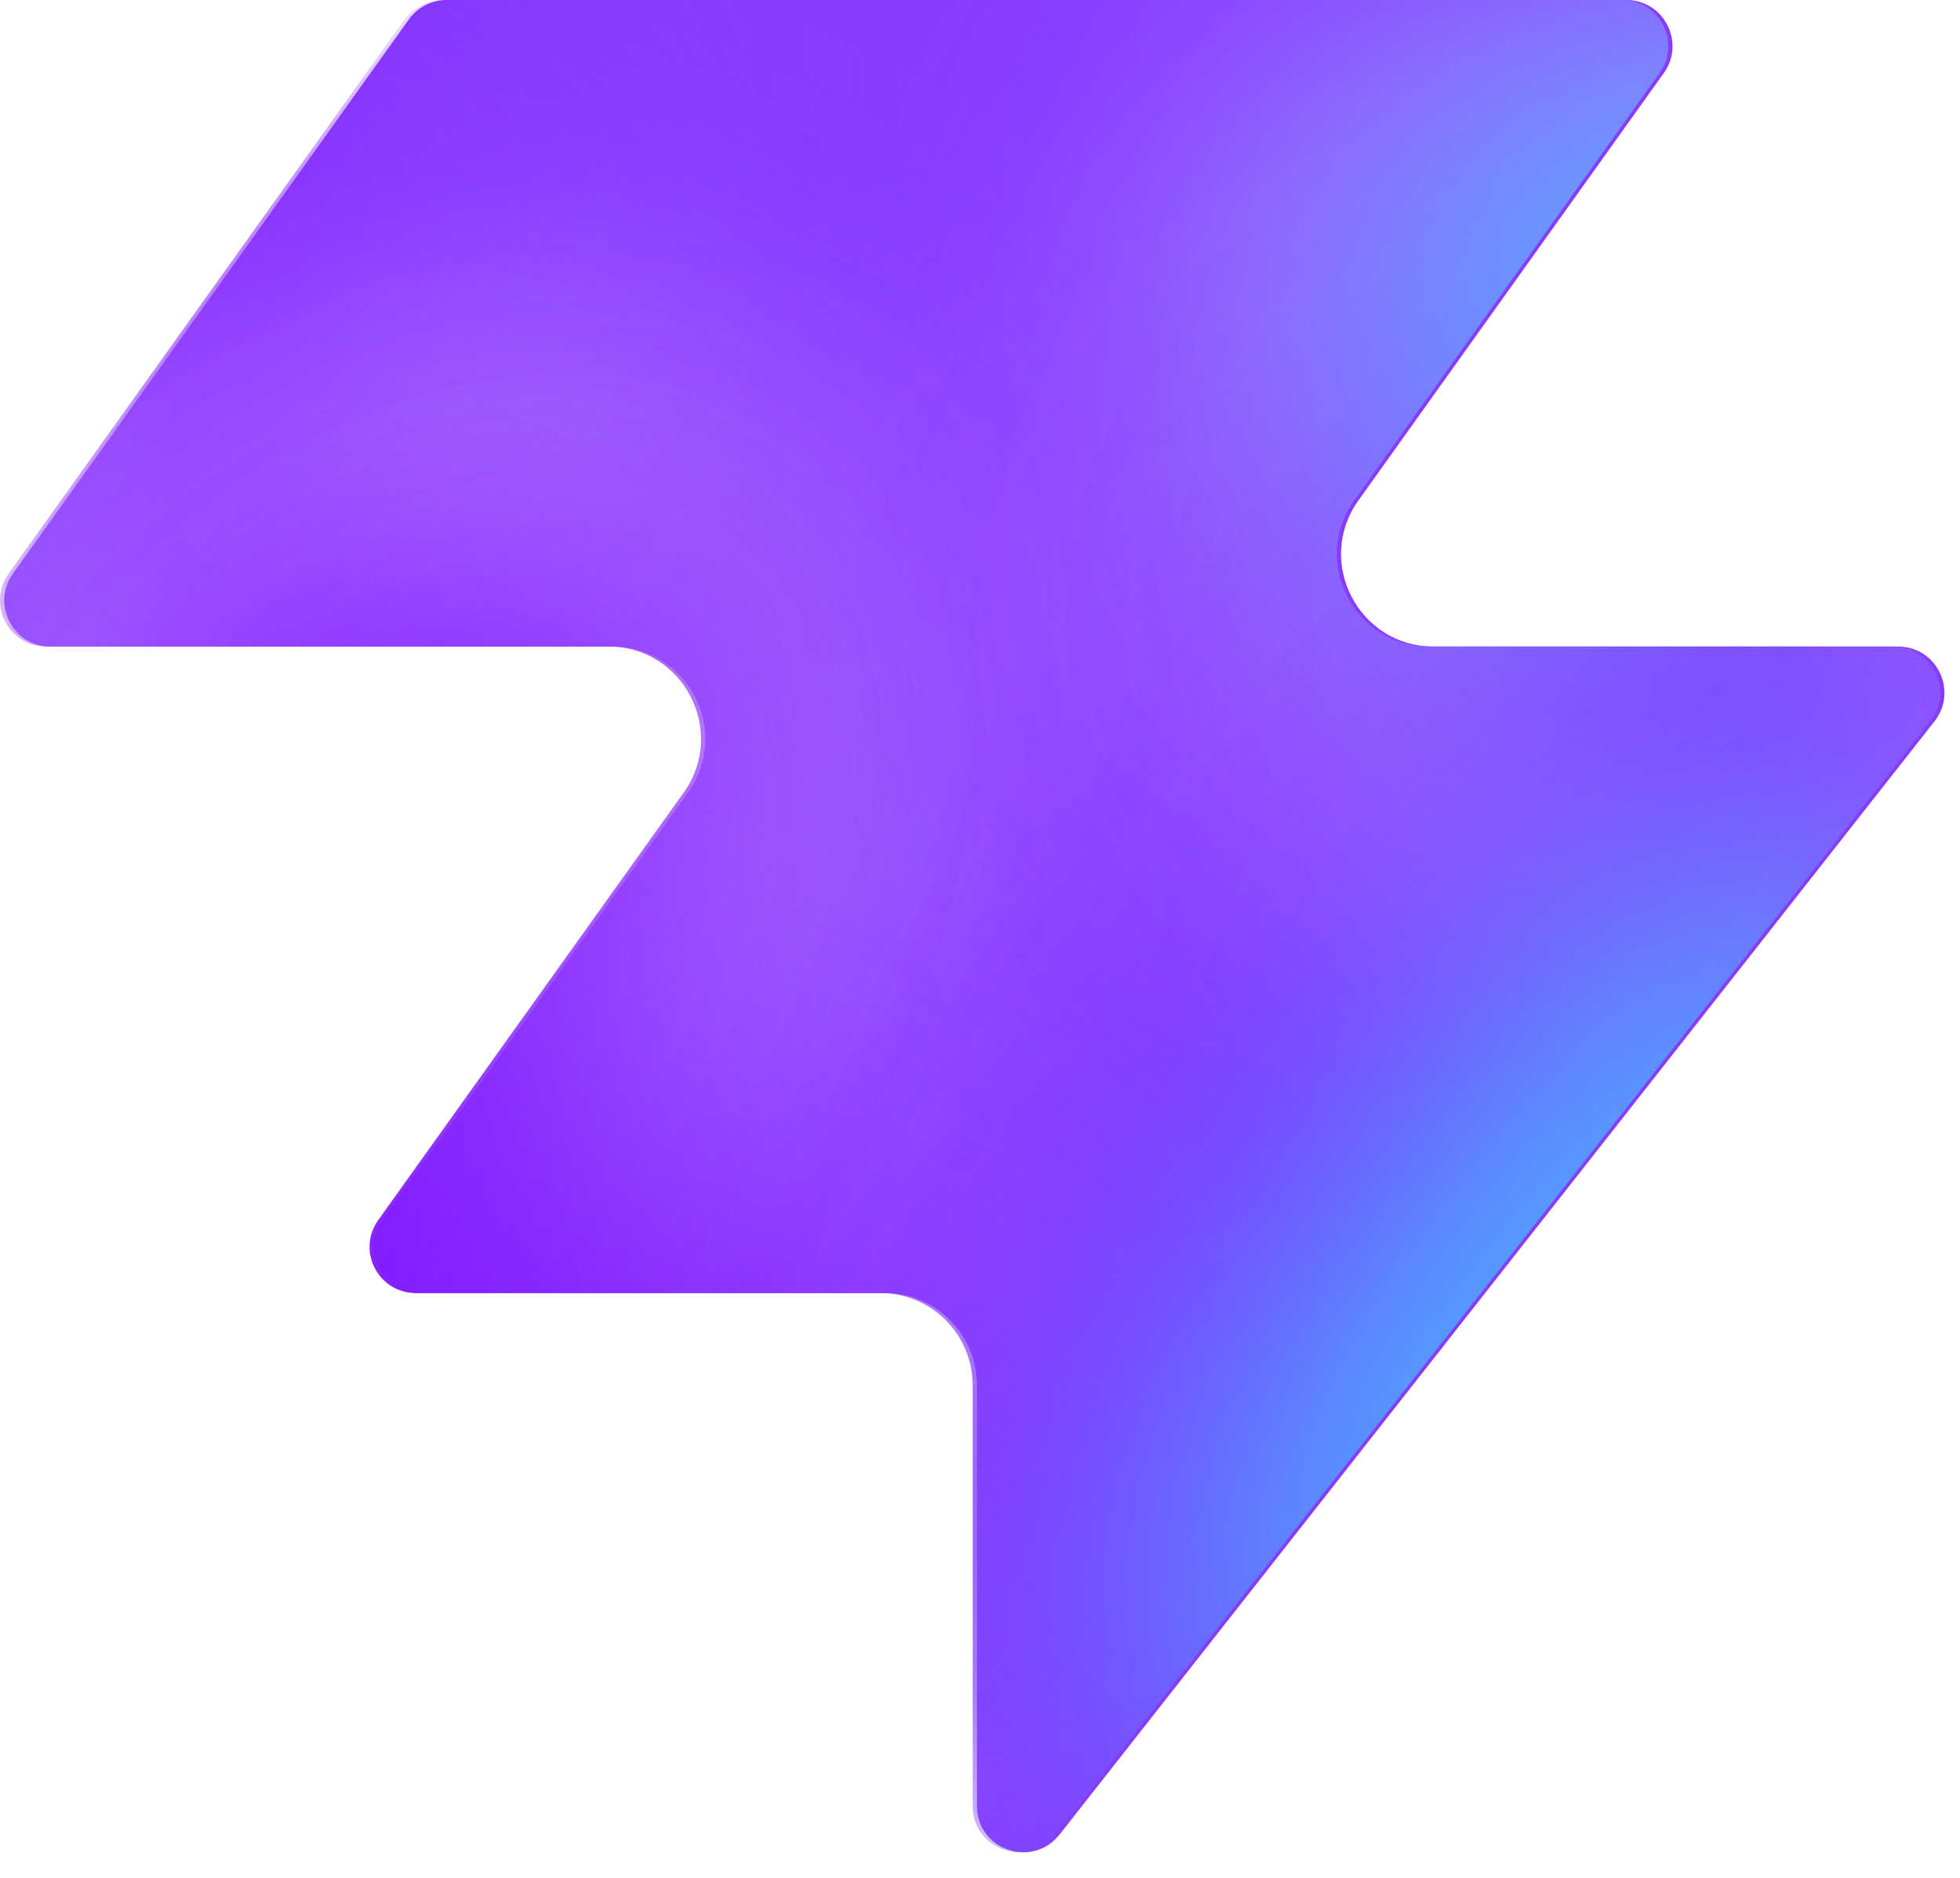
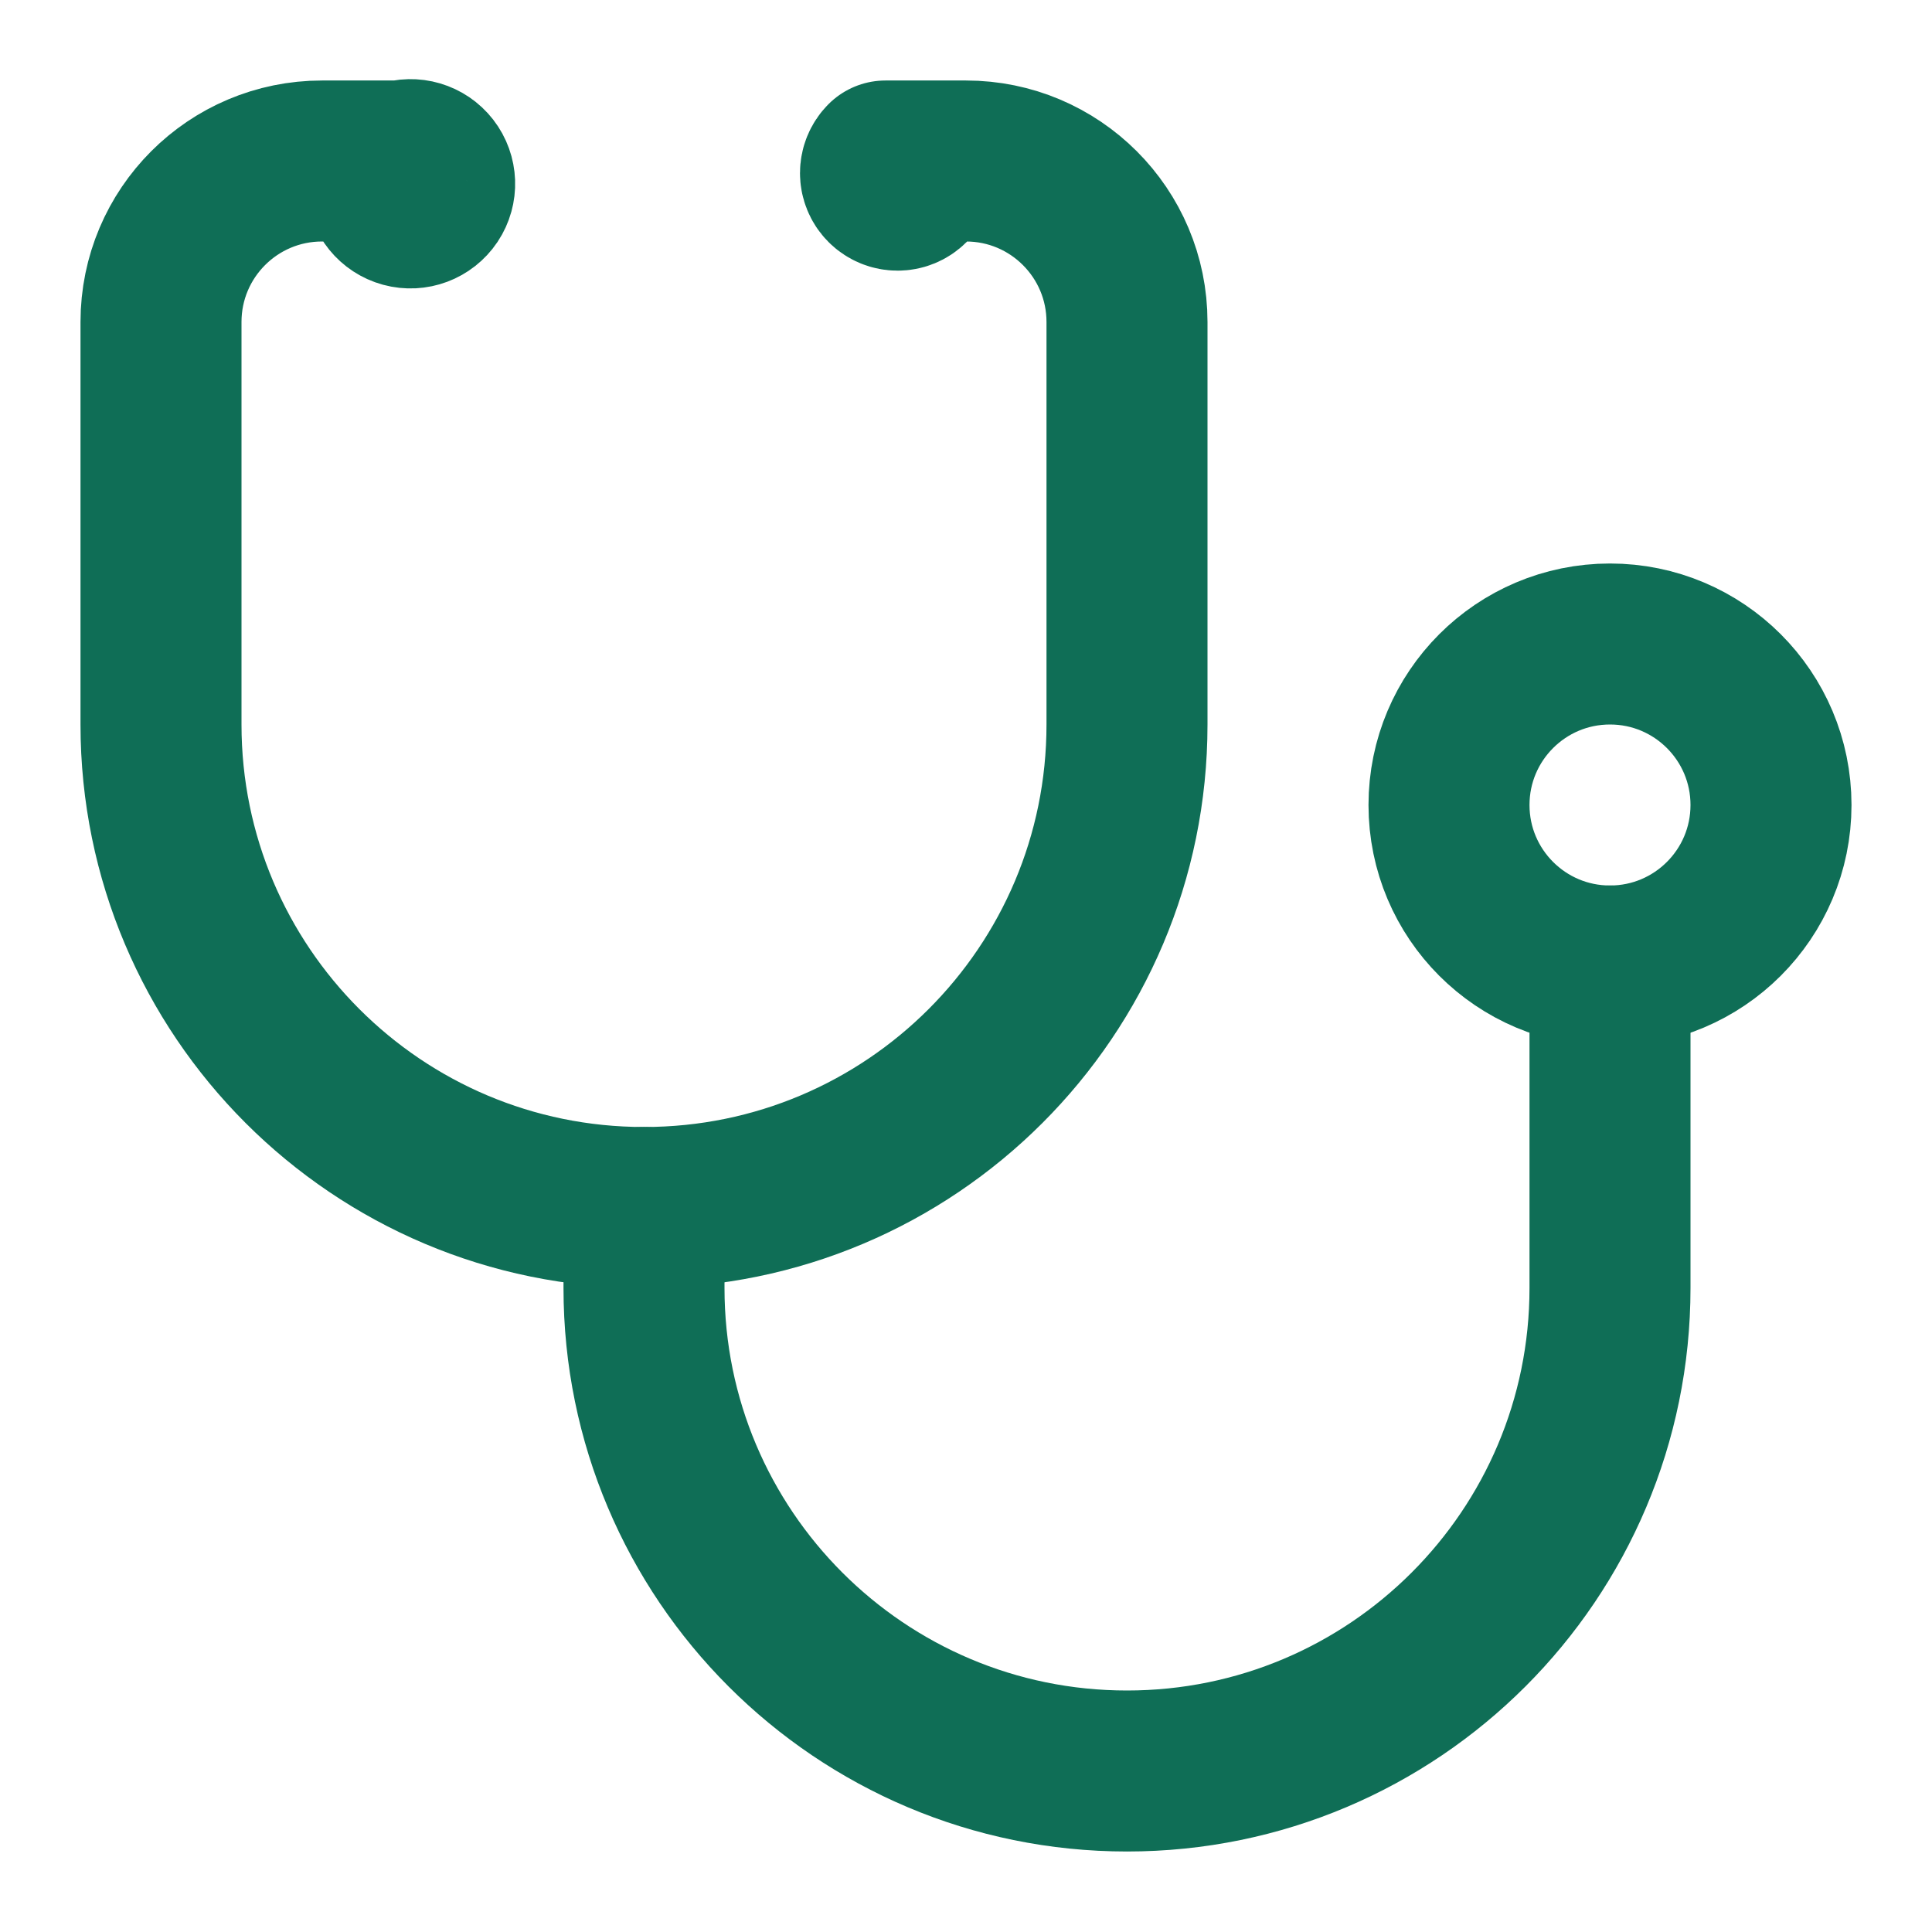
- <svg xmlns="http://www.w3.org/2000/svg" width="48" height="46" fill="none" viewBox="0 0 48 46">
-   <path fill="#863bff" d="M25.946 44.938c-.664.845-2.021.375-2.021-.698V33.937a2.26 2.26 0 0 0-2.262-2.262H10.287c-.92 0-1.456-1.04-.92-1.788l7.48-10.471c1.07-1.497 0-3.578-1.842-3.578H1.237c-.92 0-1.456-1.04-.92-1.788L10.013.474c.214-.297.556-.474.92-.474h28.894c.92 0 1.456 1.04.92 1.788l-7.48 10.471c-1.07 1.498 0 3.579 1.842 3.579h11.377c.943 0 1.473 1.088.89 1.83L25.947 44.94z" style="fill:#863bff;fill:color(display-p3 .525 .23 1);fill-opacity:1" />
-   <mask id="a" width="48" height="46" x="0" y="0" maskUnits="userSpaceOnUse" style="mask-type:alpha">
-     <path fill="#000" d="M25.842 44.938c-.664.844-2.021.375-2.021-.698V33.937a2.26 2.26 0 0 0-2.262-2.262H10.183c-.92 0-1.456-1.04-.92-1.788l7.48-10.471c1.07-1.498 0-3.579-1.842-3.579H1.133c-.92 0-1.456-1.04-.92-1.787L9.91.473c.214-.297.556-.474.92-.474h28.894c.92 0 1.456 1.04.92 1.788l-7.48 10.471c-1.07 1.498 0 3.578 1.842 3.578h11.377c.943 0 1.473 1.088.89 1.832L25.843 44.94z" style="fill:#000;fill-opacity:1" />
-   </mask>
-   <g mask="url(#a)">
-     <g filter="url(#b)">
-       <ellipse cx="5.508" cy="14.704" fill="#ede6ff" rx="5.508" ry="14.704" style="fill:#ede6ff;fill:color(display-p3 .927 .903 1);fill-opacity:1" transform="matrix(.00324 1 1 -.00324 -4.47 31.516)" />
-     </g>
-     <g filter="url(#c)">
-       <ellipse cx="10.399" cy="29.851" fill="#ede6ff" rx="10.399" ry="29.851" style="fill:#ede6ff;fill:color(display-p3 .927 .903 1);fill-opacity:1" transform="matrix(.00324 1 1 -.00324 -39.328 7.883)" />
-     </g>
-     <g filter="url(#d)">
-       <ellipse cx="5.508" cy="30.487" fill="#7e14ff" rx="5.508" ry="30.487" style="fill:#7e14ff;fill:color(display-p3 .492 .077 1);fill-opacity:1" transform="rotate(89.814 -25.913 -14.639)scale(1 -1)" />
-     </g>
-     <g filter="url(#e)">
-       <ellipse cx="5.508" cy="30.599" fill="#7e14ff" rx="5.508" ry="30.599" style="fill:#7e14ff;fill:color(display-p3 .492 .077 1);fill-opacity:1" transform="rotate(89.814 -32.644 -3.334)scale(1 -1)" />
-     </g>
-     <g filter="url(#f)">
-       <ellipse cx="5.508" cy="30.599" fill="#7e14ff" rx="5.508" ry="30.599" style="fill:#7e14ff;fill:color(display-p3 .492 .077 1);fill-opacity:1" transform="matrix(.00324 1 1 -.00324 -34.34 30.47)" />
-     </g>
-     <g filter="url(#g)">
-       <ellipse cx="14.072" cy="22.078" fill="#ede6ff" rx="14.072" ry="22.078" style="fill:#ede6ff;fill:color(display-p3 .927 .903 1);fill-opacity:1" transform="rotate(93.35 24.506 48.493)scale(-1 1)" />
-     </g>
-     <g filter="url(#h)">
-       <ellipse cx="3.47" cy="21.501" fill="#7e14ff" rx="3.47" ry="21.501" style="fill:#7e14ff;fill:color(display-p3 .492 .077 1);fill-opacity:1" transform="rotate(89.009 28.708 47.59)scale(-1 1)" />
-     </g>
-     <g filter="url(#i)">
-       <ellipse cx="3.47" cy="21.501" fill="#7e14ff" rx="3.47" ry="21.501" style="fill:#7e14ff;fill:color(display-p3 .492 .077 1);fill-opacity:1" transform="rotate(89.009 28.708 47.59)scale(-1 1)" />
-     </g>
-     <g filter="url(#j)">
-       <ellipse cx=".387" cy="8.972" fill="#7e14ff" rx="4.407" ry="29.108" style="fill:#7e14ff;fill:color(display-p3 .492 .077 1);fill-opacity:1" transform="rotate(39.51 .387 8.972)" />
-     </g>
-     <g filter="url(#k)">
-       <ellipse cx="47.523" cy="-6.092" fill="#7e14ff" rx="4.407" ry="29.108" style="fill:#7e14ff;fill:color(display-p3 .492 .077 1);fill-opacity:1" transform="rotate(37.892 47.523 -6.092)" />
-     </g>
-     <g filter="url(#l)">
-       <ellipse cx="41.412" cy="6.333" fill="#47bfff" rx="5.971" ry="9.665" style="fill:#47bfff;fill:color(display-p3 .28 .748 1);fill-opacity:1" transform="rotate(37.892 41.412 6.333)" />
-     </g>
-     <g filter="url(#m)">
-       <ellipse cx="-1.879" cy="38.332" fill="#7e14ff" rx="4.407" ry="29.108" style="fill:#7e14ff;fill:color(display-p3 .492 .077 1);fill-opacity:1" transform="rotate(37.892 -1.88 38.332)" />
-     </g>
-     <g filter="url(#n)">
-       <ellipse cx="-1.879" cy="38.332" fill="#7e14ff" rx="4.407" ry="29.108" style="fill:#7e14ff;fill:color(display-p3 .492 .077 1);fill-opacity:1" transform="rotate(37.892 -1.88 38.332)" />
-     </g>
-     <g filter="url(#o)">
-       <ellipse cx="35.651" cy="29.907" fill="#7e14ff" rx="4.407" ry="29.108" style="fill:#7e14ff;fill:color(display-p3 .492 .077 1);fill-opacity:1" transform="rotate(37.892 35.651 29.907)" />
-     </g>
-     <g filter="url(#p)">
-       <ellipse cx="38.418" cy="32.4" fill="#47bfff" rx="5.971" ry="15.297" style="fill:#47bfff;fill:color(display-p3 .28 .748 1);fill-opacity:1" transform="rotate(37.892 38.418 32.4)" />
-     </g>
-   </g>
-   <defs>
-     <filter id="b" width="60.045" height="41.654" x="-19.77" y="16.149" color-interpolation-filters="sRGB" filterUnits="userSpaceOnUse">
-       <feFlood flood-opacity="0" result="BackgroundImageFix" />
-       <feBlend in="SourceGraphic" in2="BackgroundImageFix" result="shape" />
-       <feGaussianBlur result="effect1_foregroundBlur_2002_17158" stdDeviation="7.659" />
-     </filter>
-     <filter id="c" width="90.34" height="51.437" x="-54.613" y="-7.533" color-interpolation-filters="sRGB" filterUnits="userSpaceOnUse">
-       <feFlood flood-opacity="0" result="BackgroundImageFix" />
-       <feBlend in="SourceGraphic" in2="BackgroundImageFix" result="shape" />
-       <feGaussianBlur result="effect1_foregroundBlur_2002_17158" stdDeviation="7.659" />
-     </filter>
-     <filter id="d" width="79.355" height="29.4" x="-49.64" y="2.03" color-interpolation-filters="sRGB" filterUnits="userSpaceOnUse">
-       <feFlood flood-opacity="0" result="BackgroundImageFix" />
-       <feBlend in="SourceGraphic" in2="BackgroundImageFix" result="shape" />
-       <feGaussianBlur result="effect1_foregroundBlur_2002_17158" stdDeviation="4.596" />
-     </filter>
-     <filter id="e" width="79.579" height="29.4" x="-45.045" y="20.029" color-interpolation-filters="sRGB" filterUnits="userSpaceOnUse">
-       <feFlood flood-opacity="0" result="BackgroundImageFix" />
-       <feBlend in="SourceGraphic" in2="BackgroundImageFix" result="shape" />
-       <feGaussianBlur result="effect1_foregroundBlur_2002_17158" stdDeviation="4.596" />
-     </filter>
-     <filter id="f" width="79.579" height="29.4" x="-43.513" y="21.178" color-interpolation-filters="sRGB" filterUnits="userSpaceOnUse">
-       <feFlood flood-opacity="0" result="BackgroundImageFix" />
-       <feBlend in="SourceGraphic" in2="BackgroundImageFix" result="shape" />
-       <feGaussianBlur result="effect1_foregroundBlur_2002_17158" stdDeviation="4.596" />
-     </filter>
-     <filter id="g" width="74.749" height="58.852" x="15.756" y="-17.901" color-interpolation-filters="sRGB" filterUnits="userSpaceOnUse">
-       <feFlood flood-opacity="0" result="BackgroundImageFix" />
-       <feBlend in="SourceGraphic" in2="BackgroundImageFix" result="shape" />
-       <feGaussianBlur result="effect1_foregroundBlur_2002_17158" stdDeviation="7.659" />
-     </filter>
-     <filter id="h" width="61.377" height="25.362" x="23.548" y="2.284" color-interpolation-filters="sRGB" filterUnits="userSpaceOnUse">
-       <feFlood flood-opacity="0" result="BackgroundImageFix" />
-       <feBlend in="SourceGraphic" in2="BackgroundImageFix" result="shape" />
-       <feGaussianBlur result="effect1_foregroundBlur_2002_17158" stdDeviation="4.596" />
-     </filter>
-     <filter id="i" width="61.377" height="25.362" x="23.548" y="2.284" color-interpolation-filters="sRGB" filterUnits="userSpaceOnUse">
-       <feFlood flood-opacity="0" result="BackgroundImageFix" />
-       <feBlend in="SourceGraphic" in2="BackgroundImageFix" result="shape" />
-       <feGaussianBlur result="effect1_foregroundBlur_2002_17158" stdDeviation="4.596" />
-     </filter>
-     <filter id="j" width="56.045" height="63.649" x="-27.636" y="-22.853" color-interpolation-filters="sRGB" filterUnits="userSpaceOnUse">
-       <feFlood flood-opacity="0" result="BackgroundImageFix" />
-       <feBlend in="SourceGraphic" in2="BackgroundImageFix" result="shape" />
-       <feGaussianBlur result="effect1_foregroundBlur_2002_17158" stdDeviation="4.596" />
-     </filter>
-     <filter id="k" width="54.814" height="64.646" x="20.116" y="-38.415" color-interpolation-filters="sRGB" filterUnits="userSpaceOnUse">
-       <feFlood flood-opacity="0" result="BackgroundImageFix" />
-       <feBlend in="SourceGraphic" in2="BackgroundImageFix" result="shape" />
-       <feGaussianBlur result="effect1_foregroundBlur_2002_17158" stdDeviation="4.596" />
-     </filter>
-     <filter id="l" width="33.541" height="35.313" x="24.641" y="-11.323" color-interpolation-filters="sRGB" filterUnits="userSpaceOnUse">
-       <feFlood flood-opacity="0" result="BackgroundImageFix" />
-       <feBlend in="SourceGraphic" in2="BackgroundImageFix" result="shape" />
-       <feGaussianBlur result="effect1_foregroundBlur_2002_17158" stdDeviation="4.596" />
-     </filter>
-     <filter id="m" width="54.814" height="64.646" x="-29.286" y="6.009" color-interpolation-filters="sRGB" filterUnits="userSpaceOnUse">
-       <feFlood flood-opacity="0" result="BackgroundImageFix" />
-       <feBlend in="SourceGraphic" in2="BackgroundImageFix" result="shape" />
-       <feGaussianBlur result="effect1_foregroundBlur_2002_17158" stdDeviation="4.596" />
-     </filter>
-     <filter id="n" width="54.814" height="64.646" x="-29.286" y="6.009" color-interpolation-filters="sRGB" filterUnits="userSpaceOnUse">
-       <feFlood flood-opacity="0" result="BackgroundImageFix" />
-       <feBlend in="SourceGraphic" in2="BackgroundImageFix" result="shape" />
-       <feGaussianBlur result="effect1_foregroundBlur_2002_17158" stdDeviation="4.596" />
-     </filter>
-     <filter id="o" width="54.814" height="64.646" x="8.244" y="-2.416" color-interpolation-filters="sRGB" filterUnits="userSpaceOnUse">
-       <feFlood flood-opacity="0" result="BackgroundImageFix" />
-       <feBlend in="SourceGraphic" in2="BackgroundImageFix" result="shape" />
-       <feGaussianBlur result="effect1_foregroundBlur_2002_17158" stdDeviation="4.596" />
-     </filter>
-     <filter id="p" width="39.409" height="43.623" x="18.713" y="10.588" color-interpolation-filters="sRGB" filterUnits="userSpaceOnUse">
-       <feFlood flood-opacity="0" result="BackgroundImageFix" />
-       <feBlend in="SourceGraphic" in2="BackgroundImageFix" result="shape" />
-       <feGaussianBlur result="effect1_foregroundBlur_2002_17158" stdDeviation="4.596" />
-     </filter>
-   </defs>
+ <svg xmlns="http://www.w3.org/2000/svg" viewBox="0 0 24 24" fill="none" stroke="#0F6E56" stroke-width="2" stroke-linecap="round" stroke-linejoin="round">
+   <path d="M4.8 2.3A.3.3 0 1 0 5 2H4a2 2 0 0 0-2 2v5a6 6 0 0 0 6 6v0a6 6 0 0 0 6-6V4a2 2 0 0 0-2-2h-1a.2.2 0 1 0 .3.3" />
+   <path d="M8 15v1a6 6 0 0 0 6 6v0a6 6 0 0 0 6-6v-4" />
+   <circle cx="20" cy="10" r="2" />
</svg>
